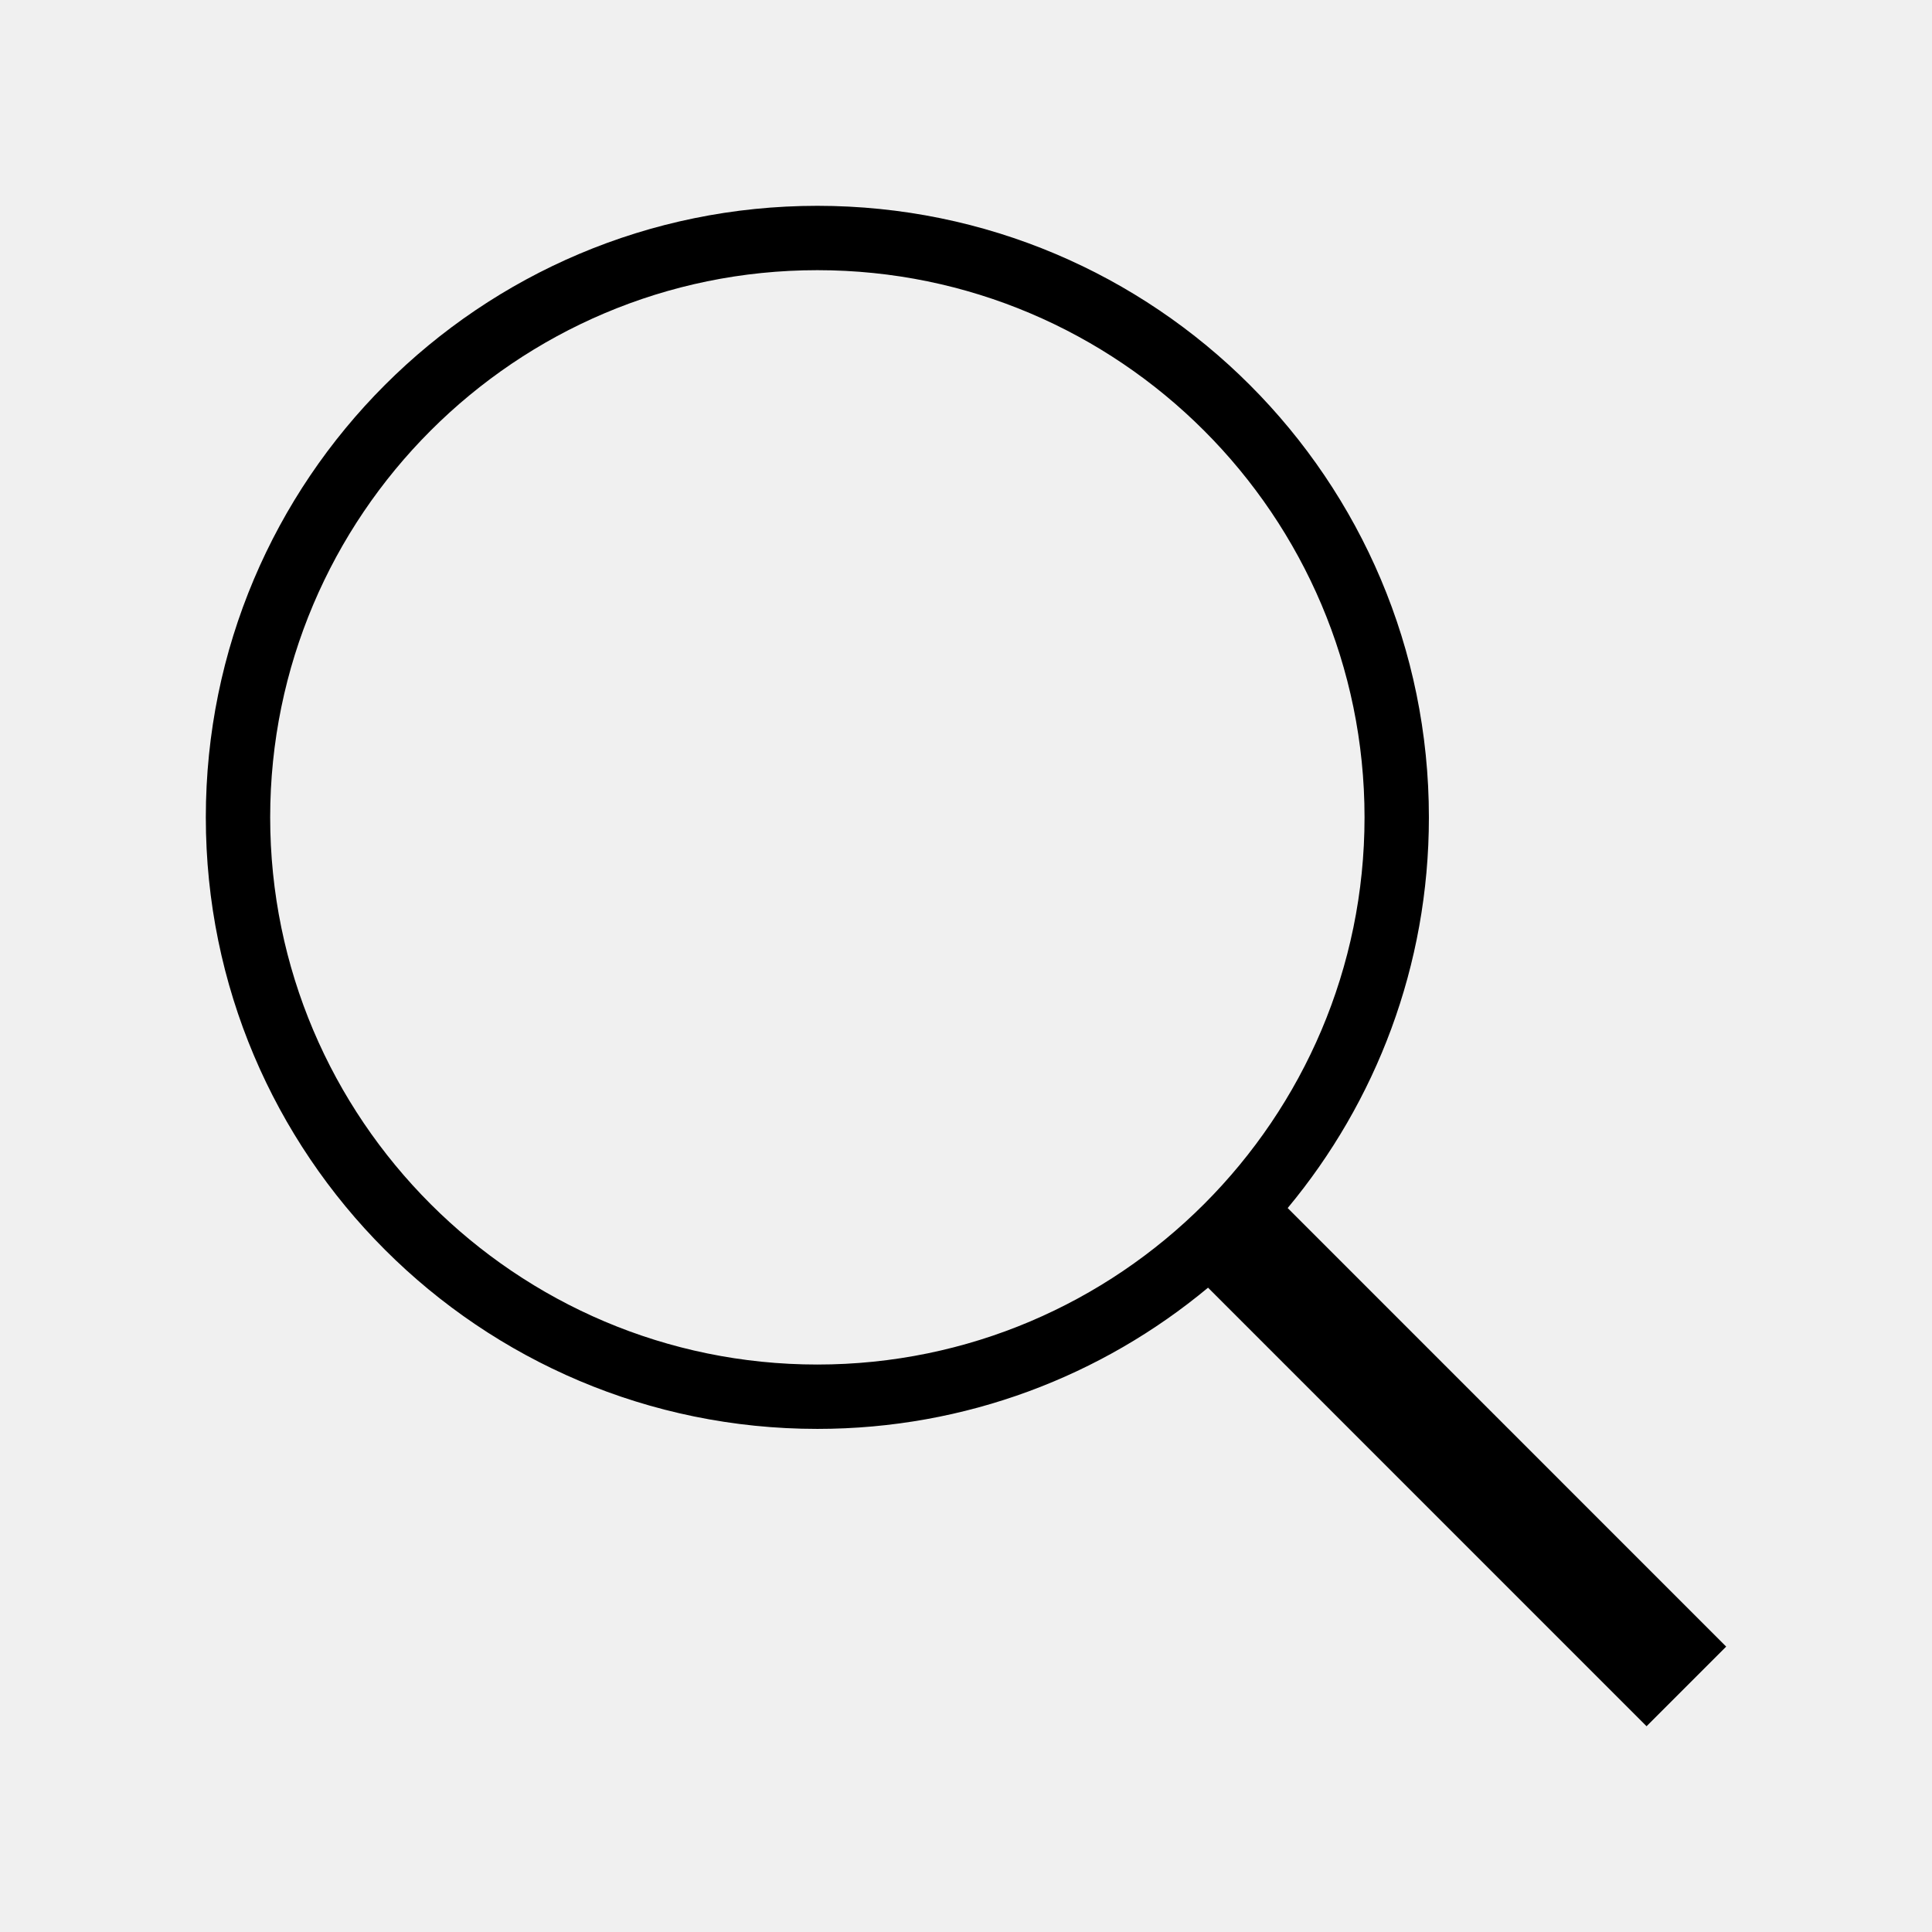
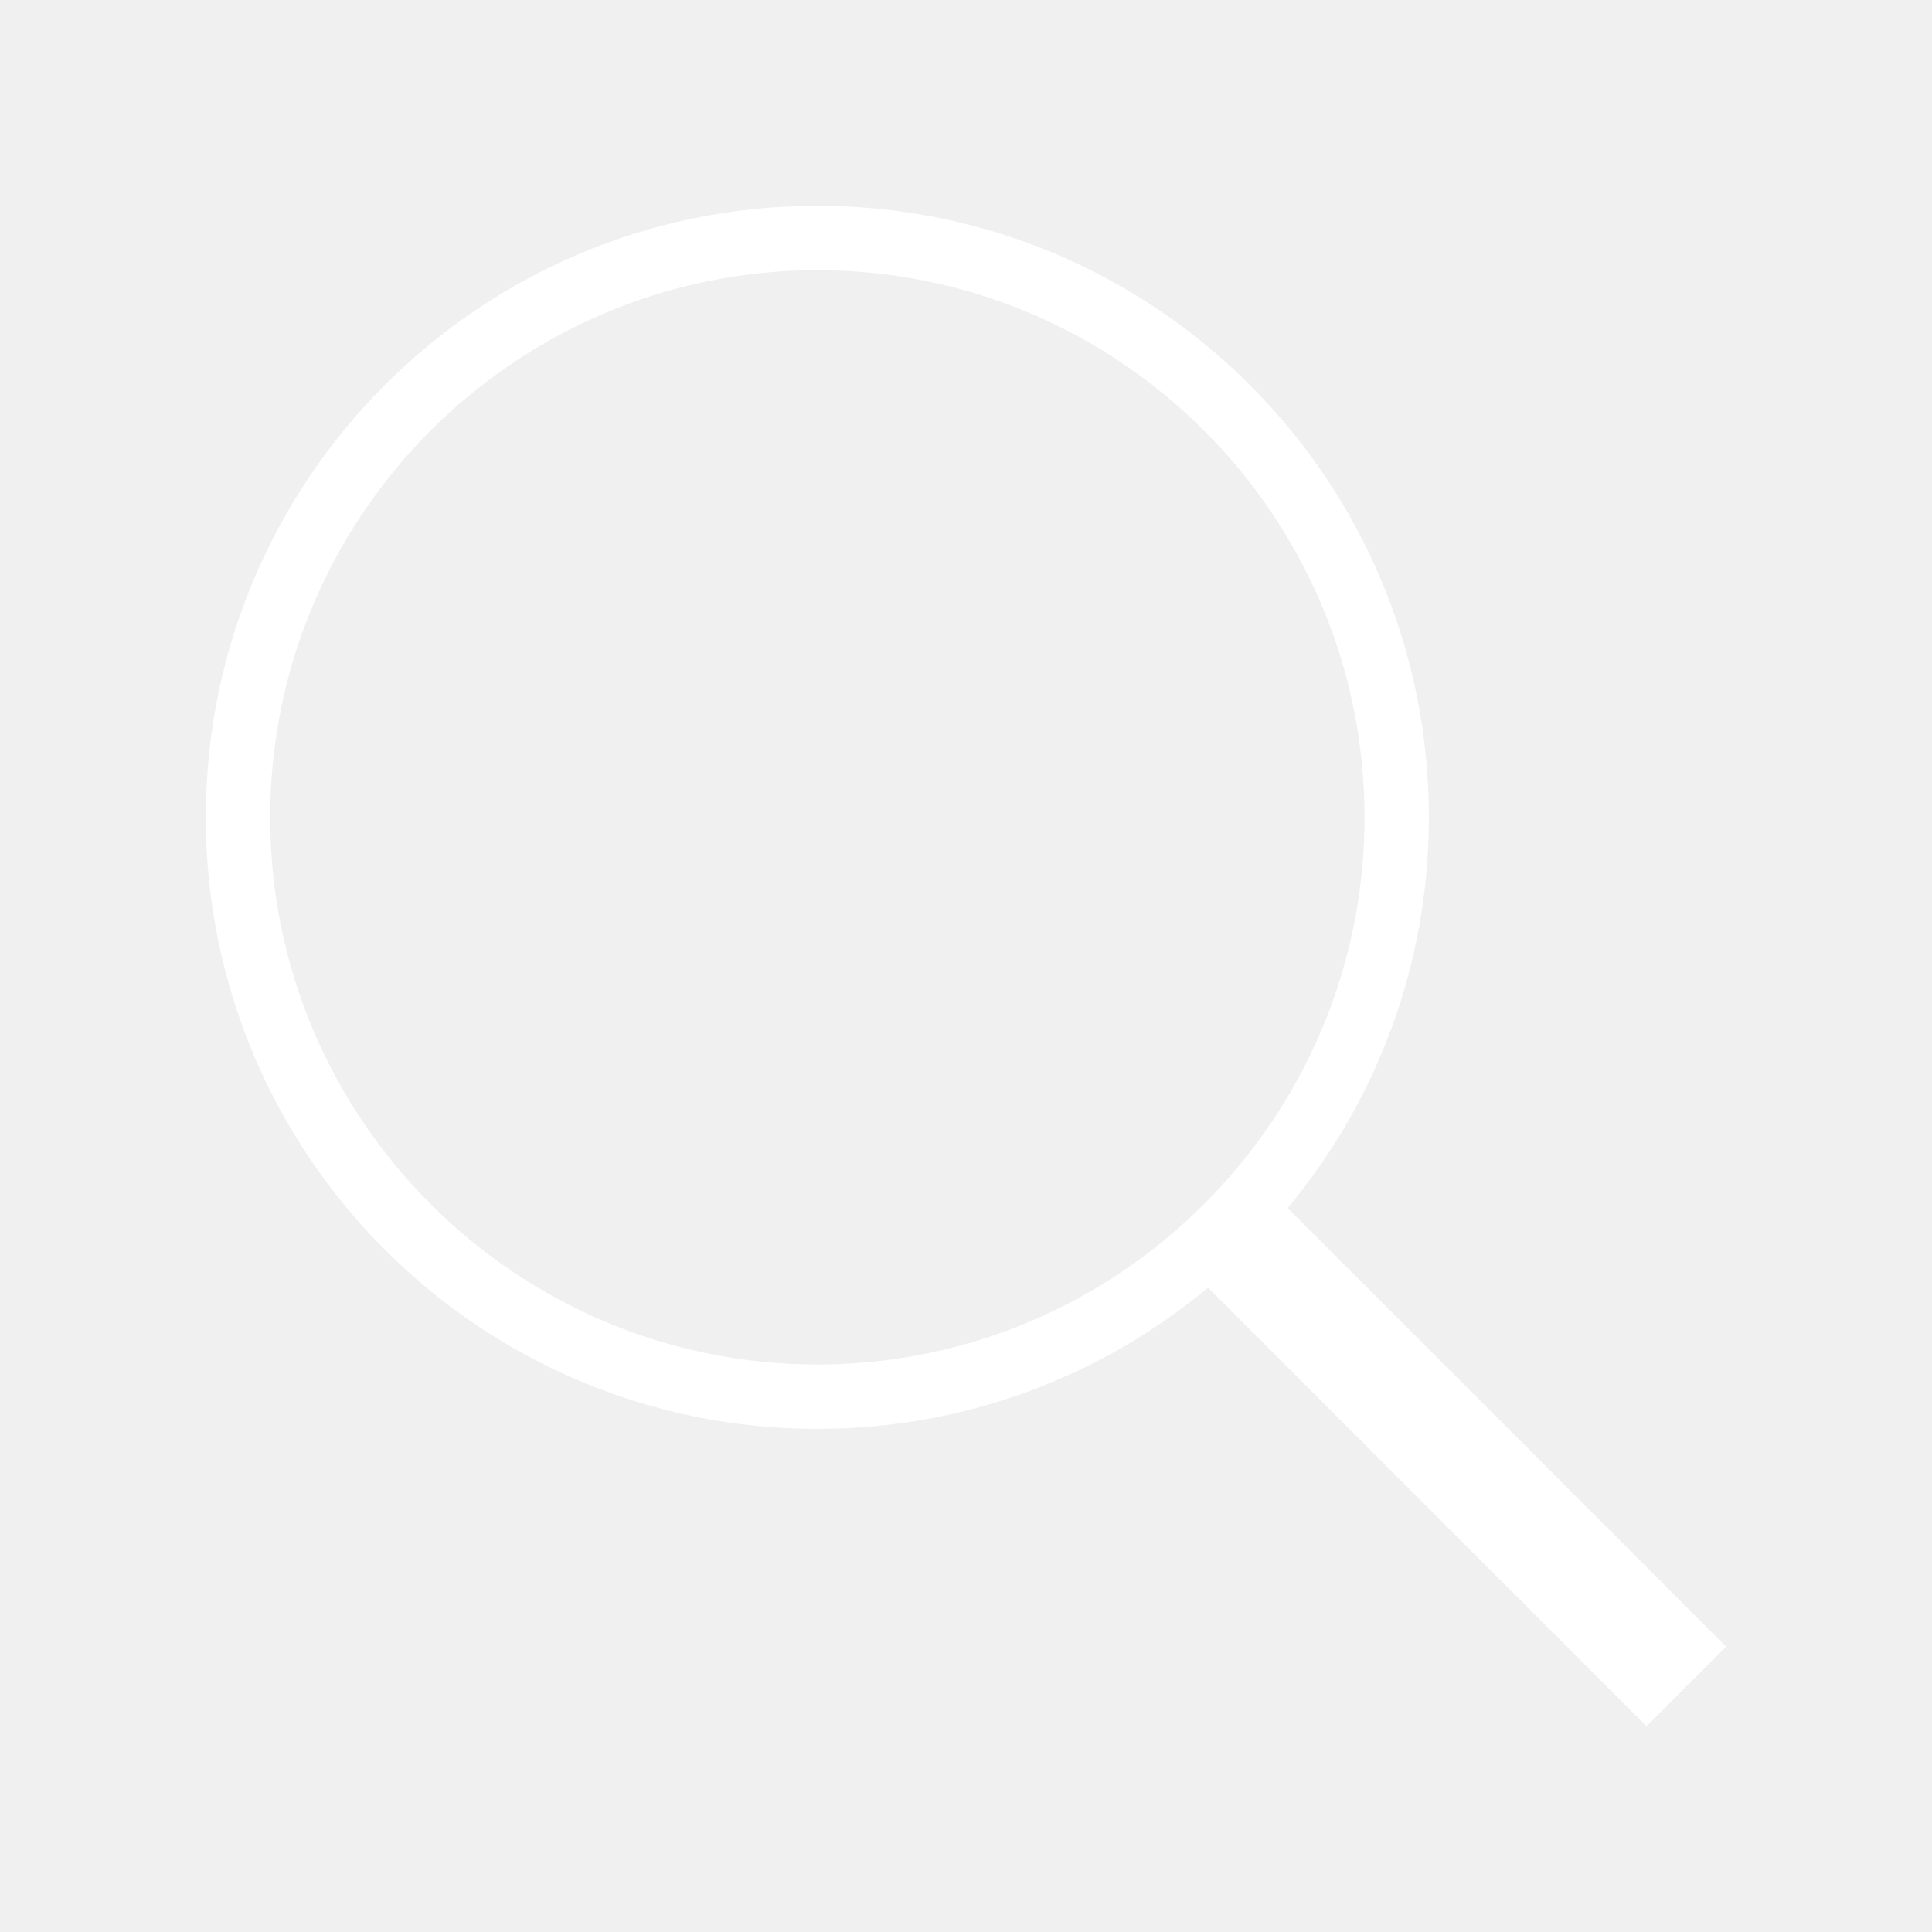
<svg xmlns="http://www.w3.org/2000/svg" version="1.1" width="32" height="32" viewBox="0 0 32 32">
  <g id="icomoon-ignore">
</g>
-   <path d="M28.591 27.273l-7.263-7.264c1.46-1.756 2.339-4.010 2.339-6.471 0-5.595-4.535-10.129-10.129-10.129-5.594 0-10.129 4.535-10.129 10.129 0 5.594 4.536 10.129 10.129 10.129 2.462 0 4.716-0.879 6.471-2.339l7.263 7.264 1.319-1.319zM4.475 13.538c0-4.997 4.065-9.063 9.063-9.063 4.997 0 9.063 4.066 9.063 9.063s-4.066 9.063-9.063 9.063c-4.998 0-9.063-4.066-9.063-9.063z" fill="#000000" />
+   <path d="M28.591 27.273l-7.263-7.264c1.46-1.756 2.339-4.010 2.339-6.471 0-5.595-4.535-10.129-10.129-10.129-5.594 0-10.129 4.535-10.129 10.129 0 5.594 4.536 10.129 10.129 10.129 2.462 0 4.716-0.879 6.471-2.339l7.263 7.264 1.319-1.319zM4.475 13.538c0-4.997 4.065-9.063 9.063-9.063 4.997 0 9.063 4.066 9.063 9.063s-4.066 9.063-9.063 9.063c-4.998 0-9.063-4.066-9.063-9.063z" fill="#ffffff" />
</svg>
